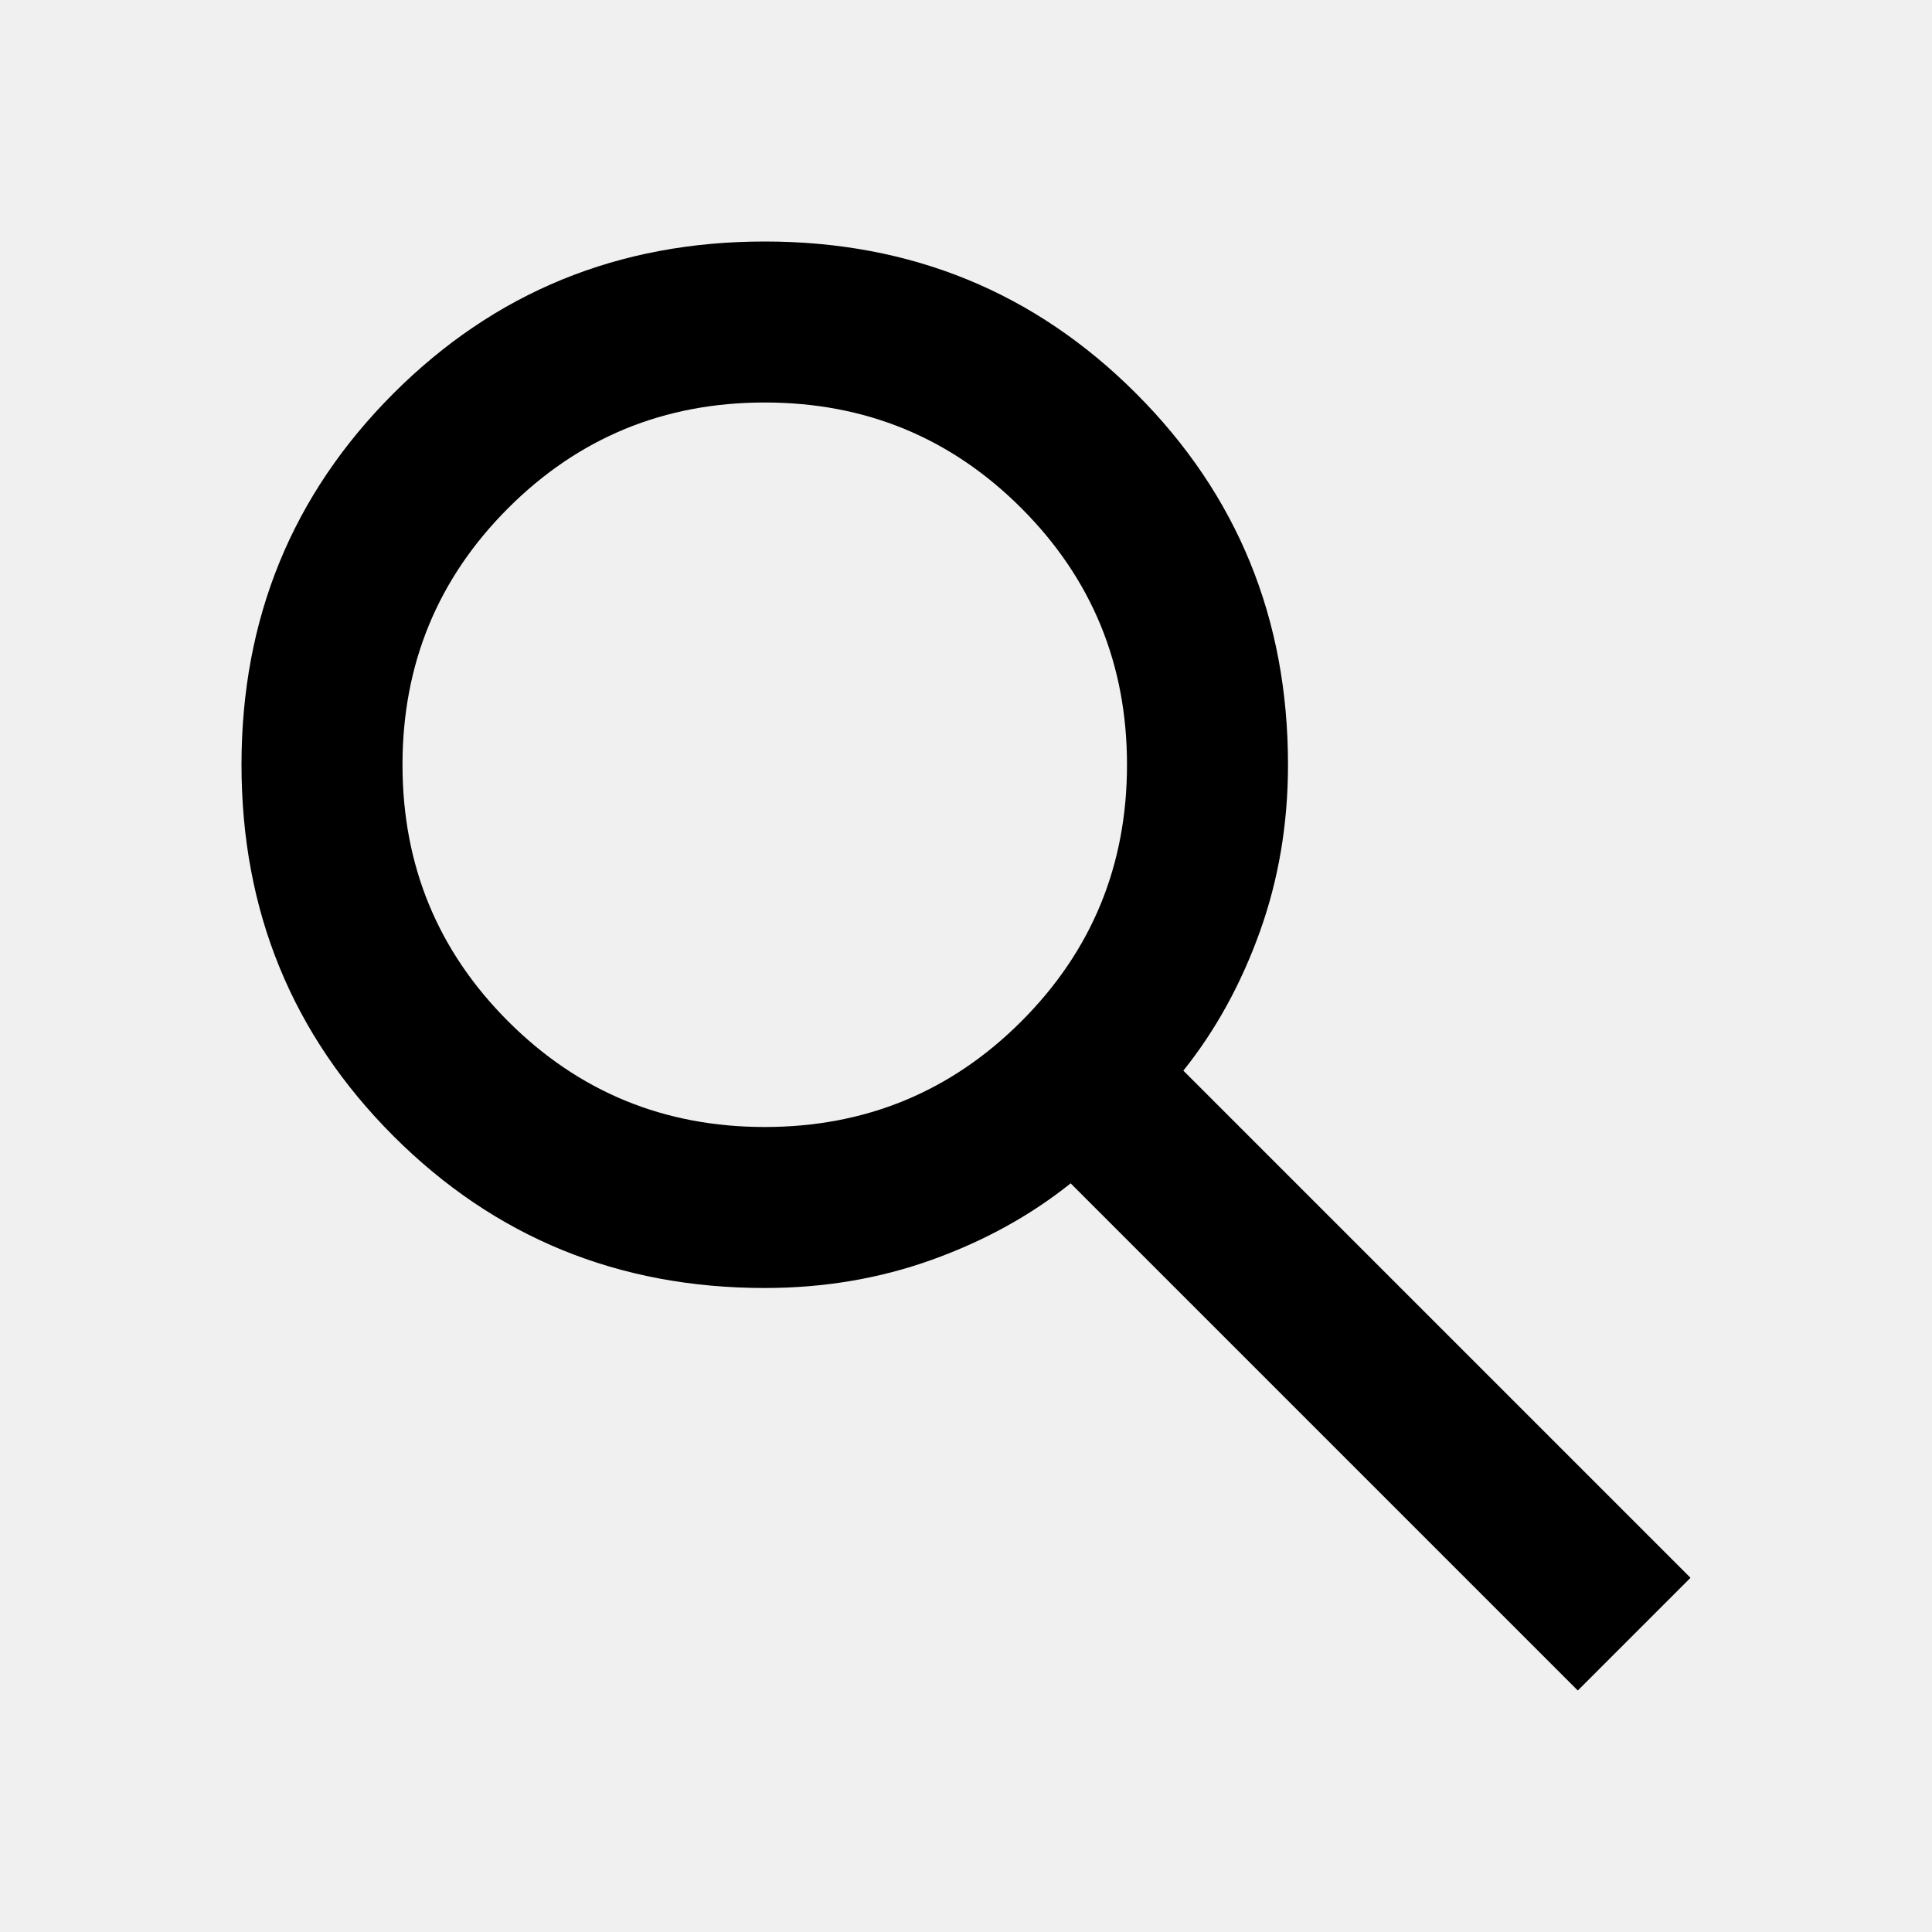
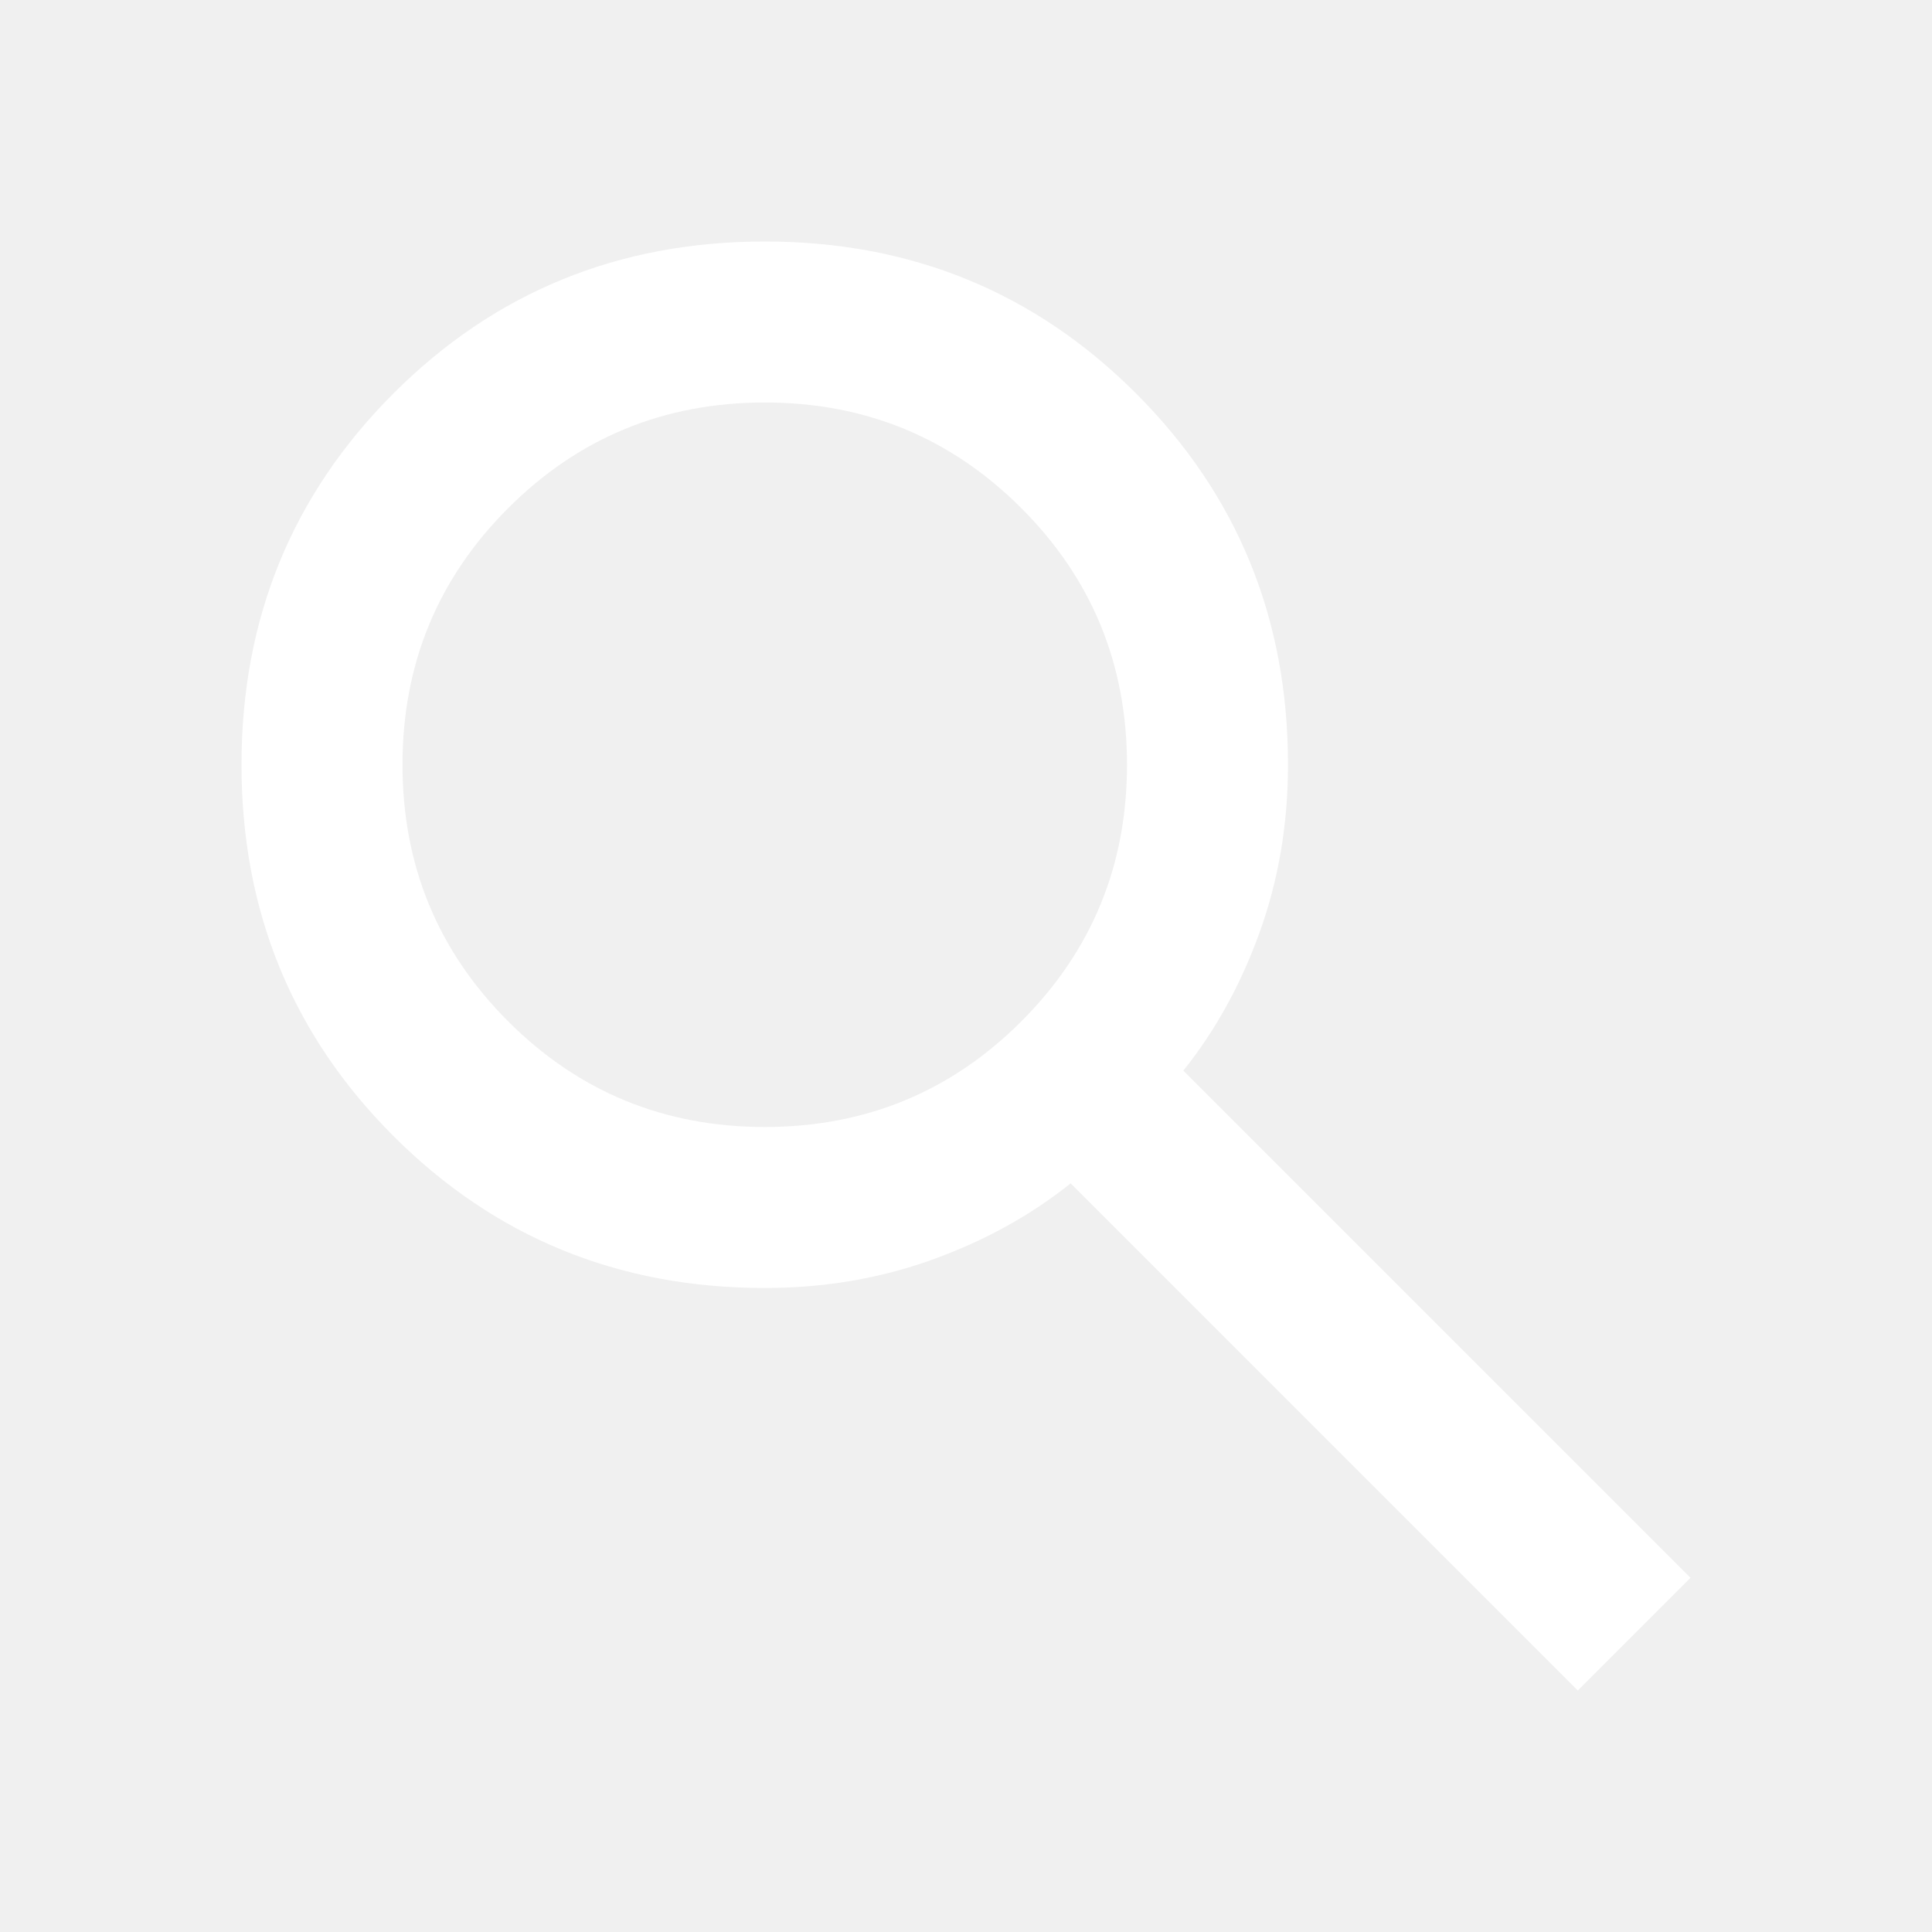
- <svg xmlns="http://www.w3.org/2000/svg" height="24px" viewBox="0 -960 960 960" width="24px" fill="black">
+ <svg xmlns="http://www.w3.org/2000/svg" height="24px" viewBox="0 -960 960 960" width="24px" fill="#ffffff">
  <path d="M784-120 532-372q-30 24-69 38t-83 14q-109 0-184.5-75.5T120-580q0-109 75.5-184.5T380-840q109 0 184.5 75.5T640-580q0 44-14 83t-38 69l252 252-56 56ZM380-400q75 0 127.5-52.5T560-580q0-75-52.5-127.5T380-760q-75 0-127.5 52.5T200-580q0 75 52.5 127.5T380-400Z" />
</svg>
